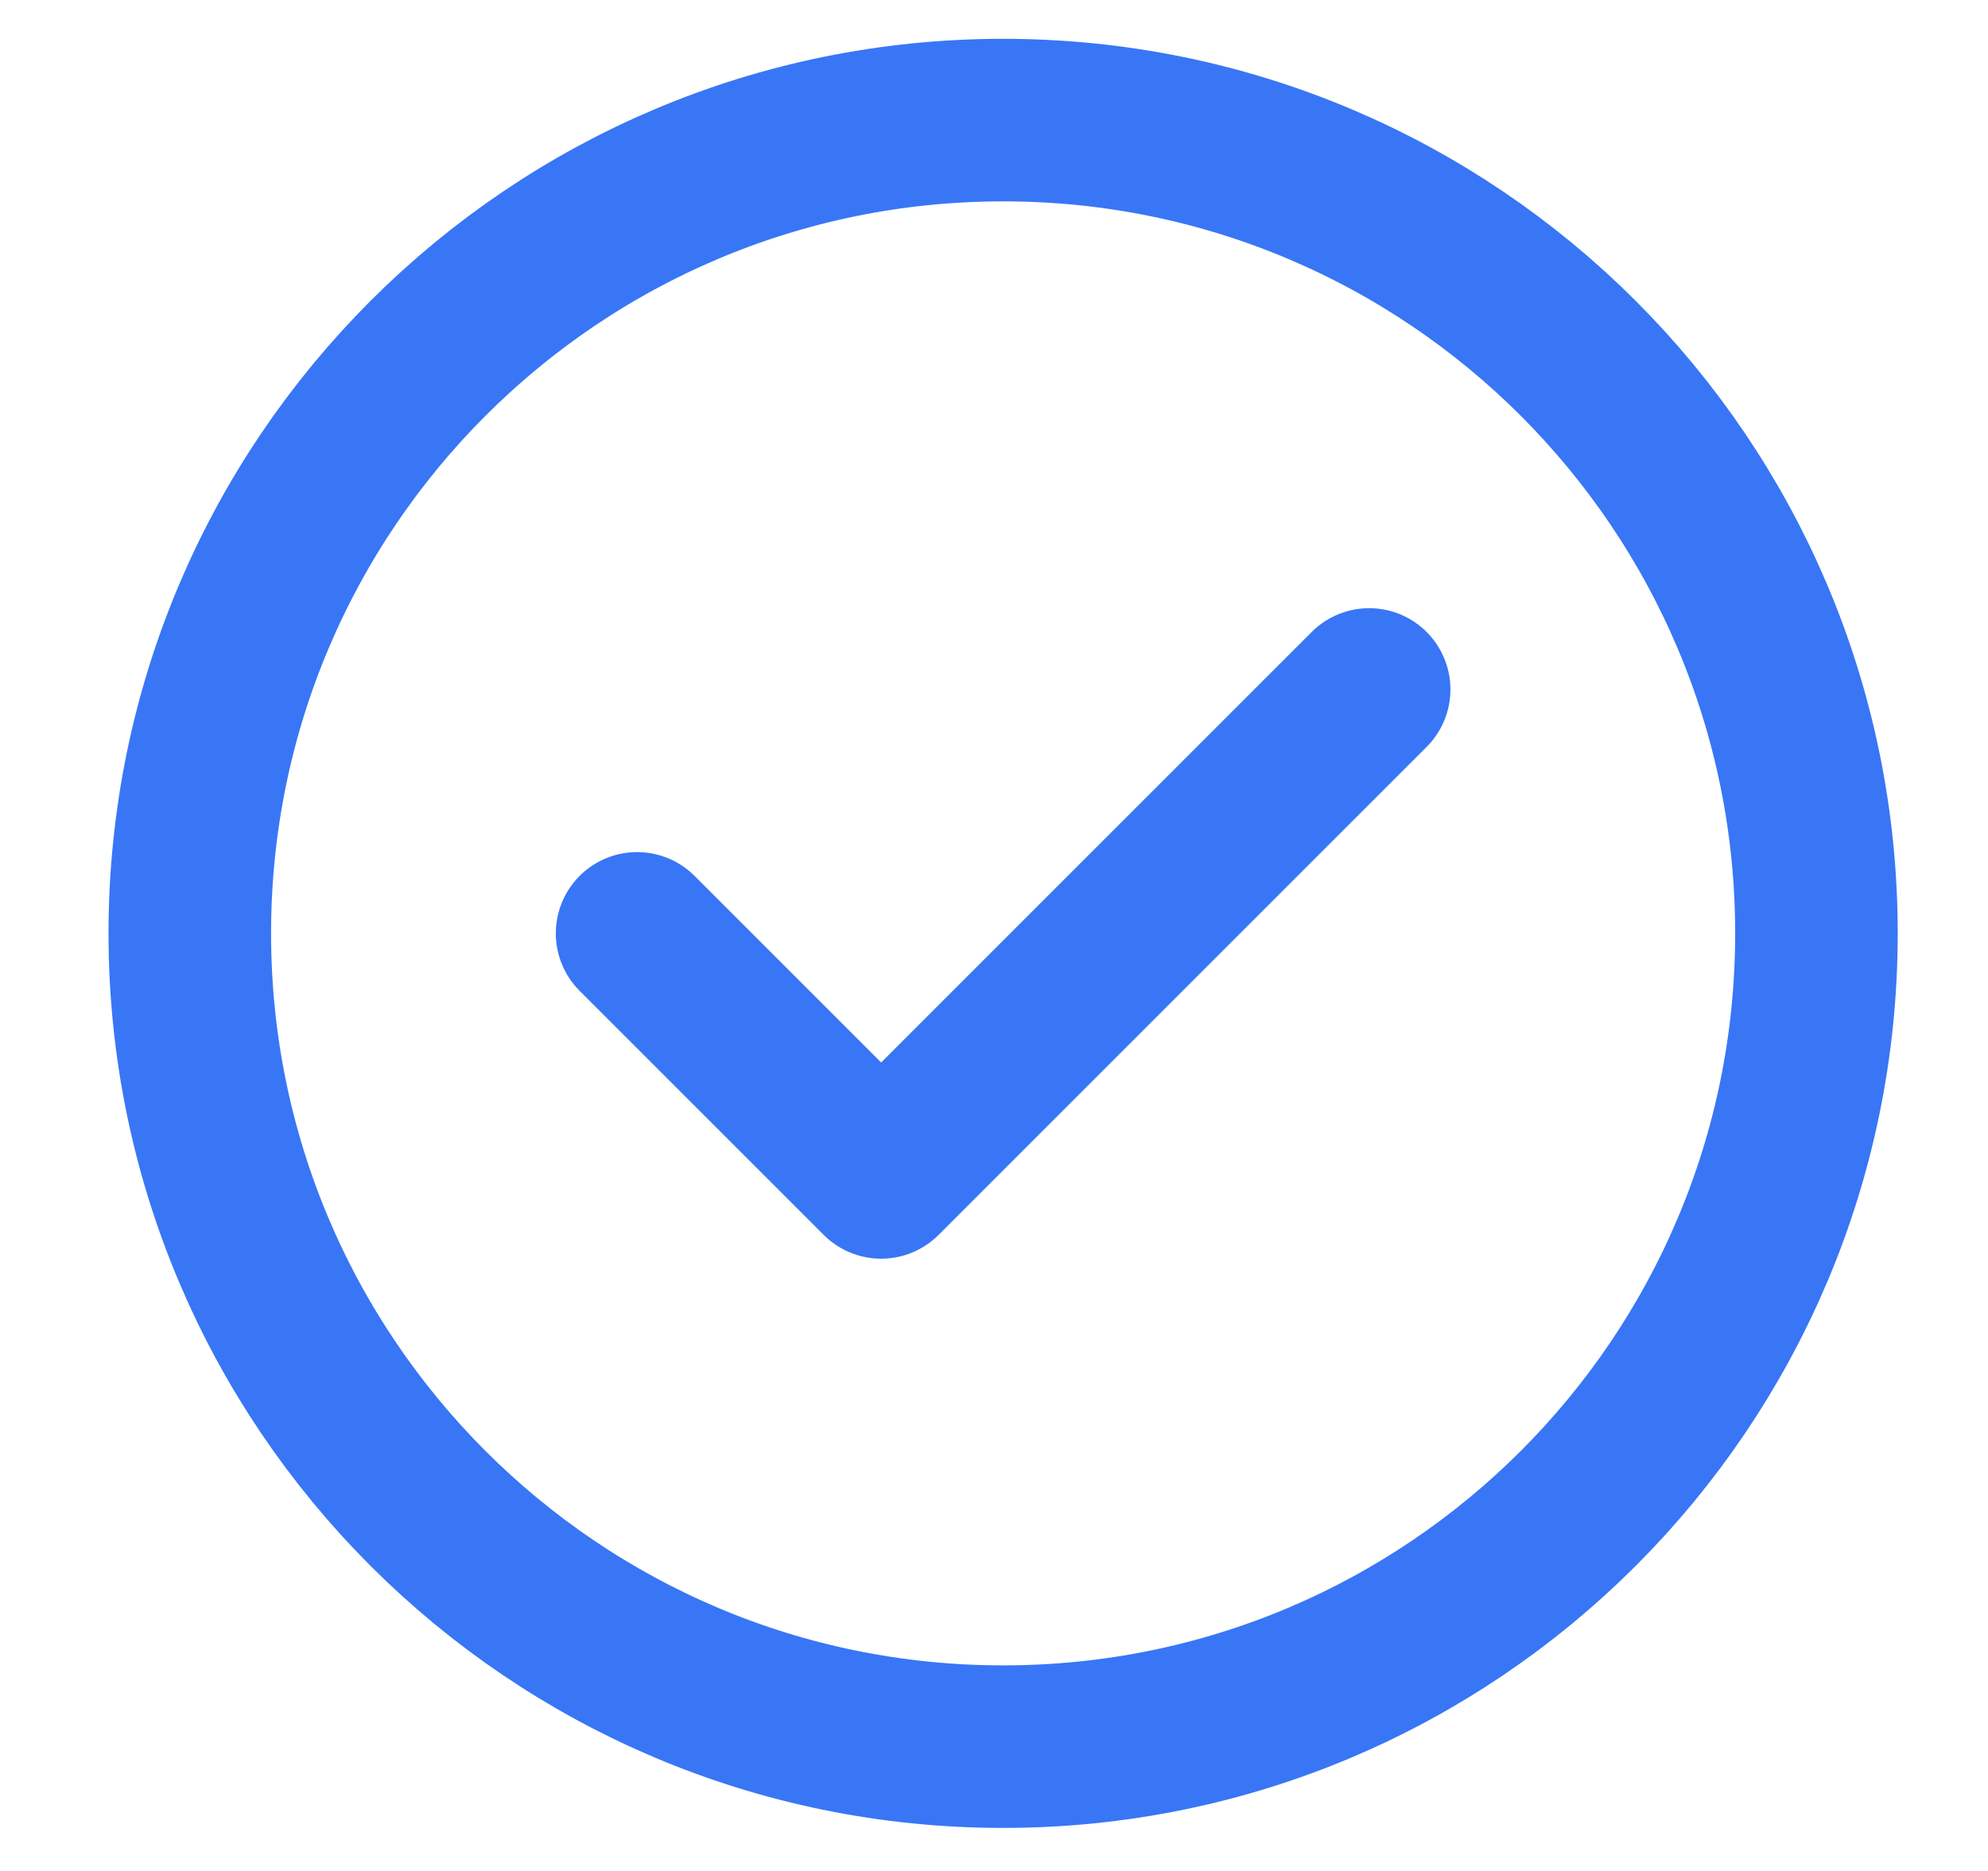
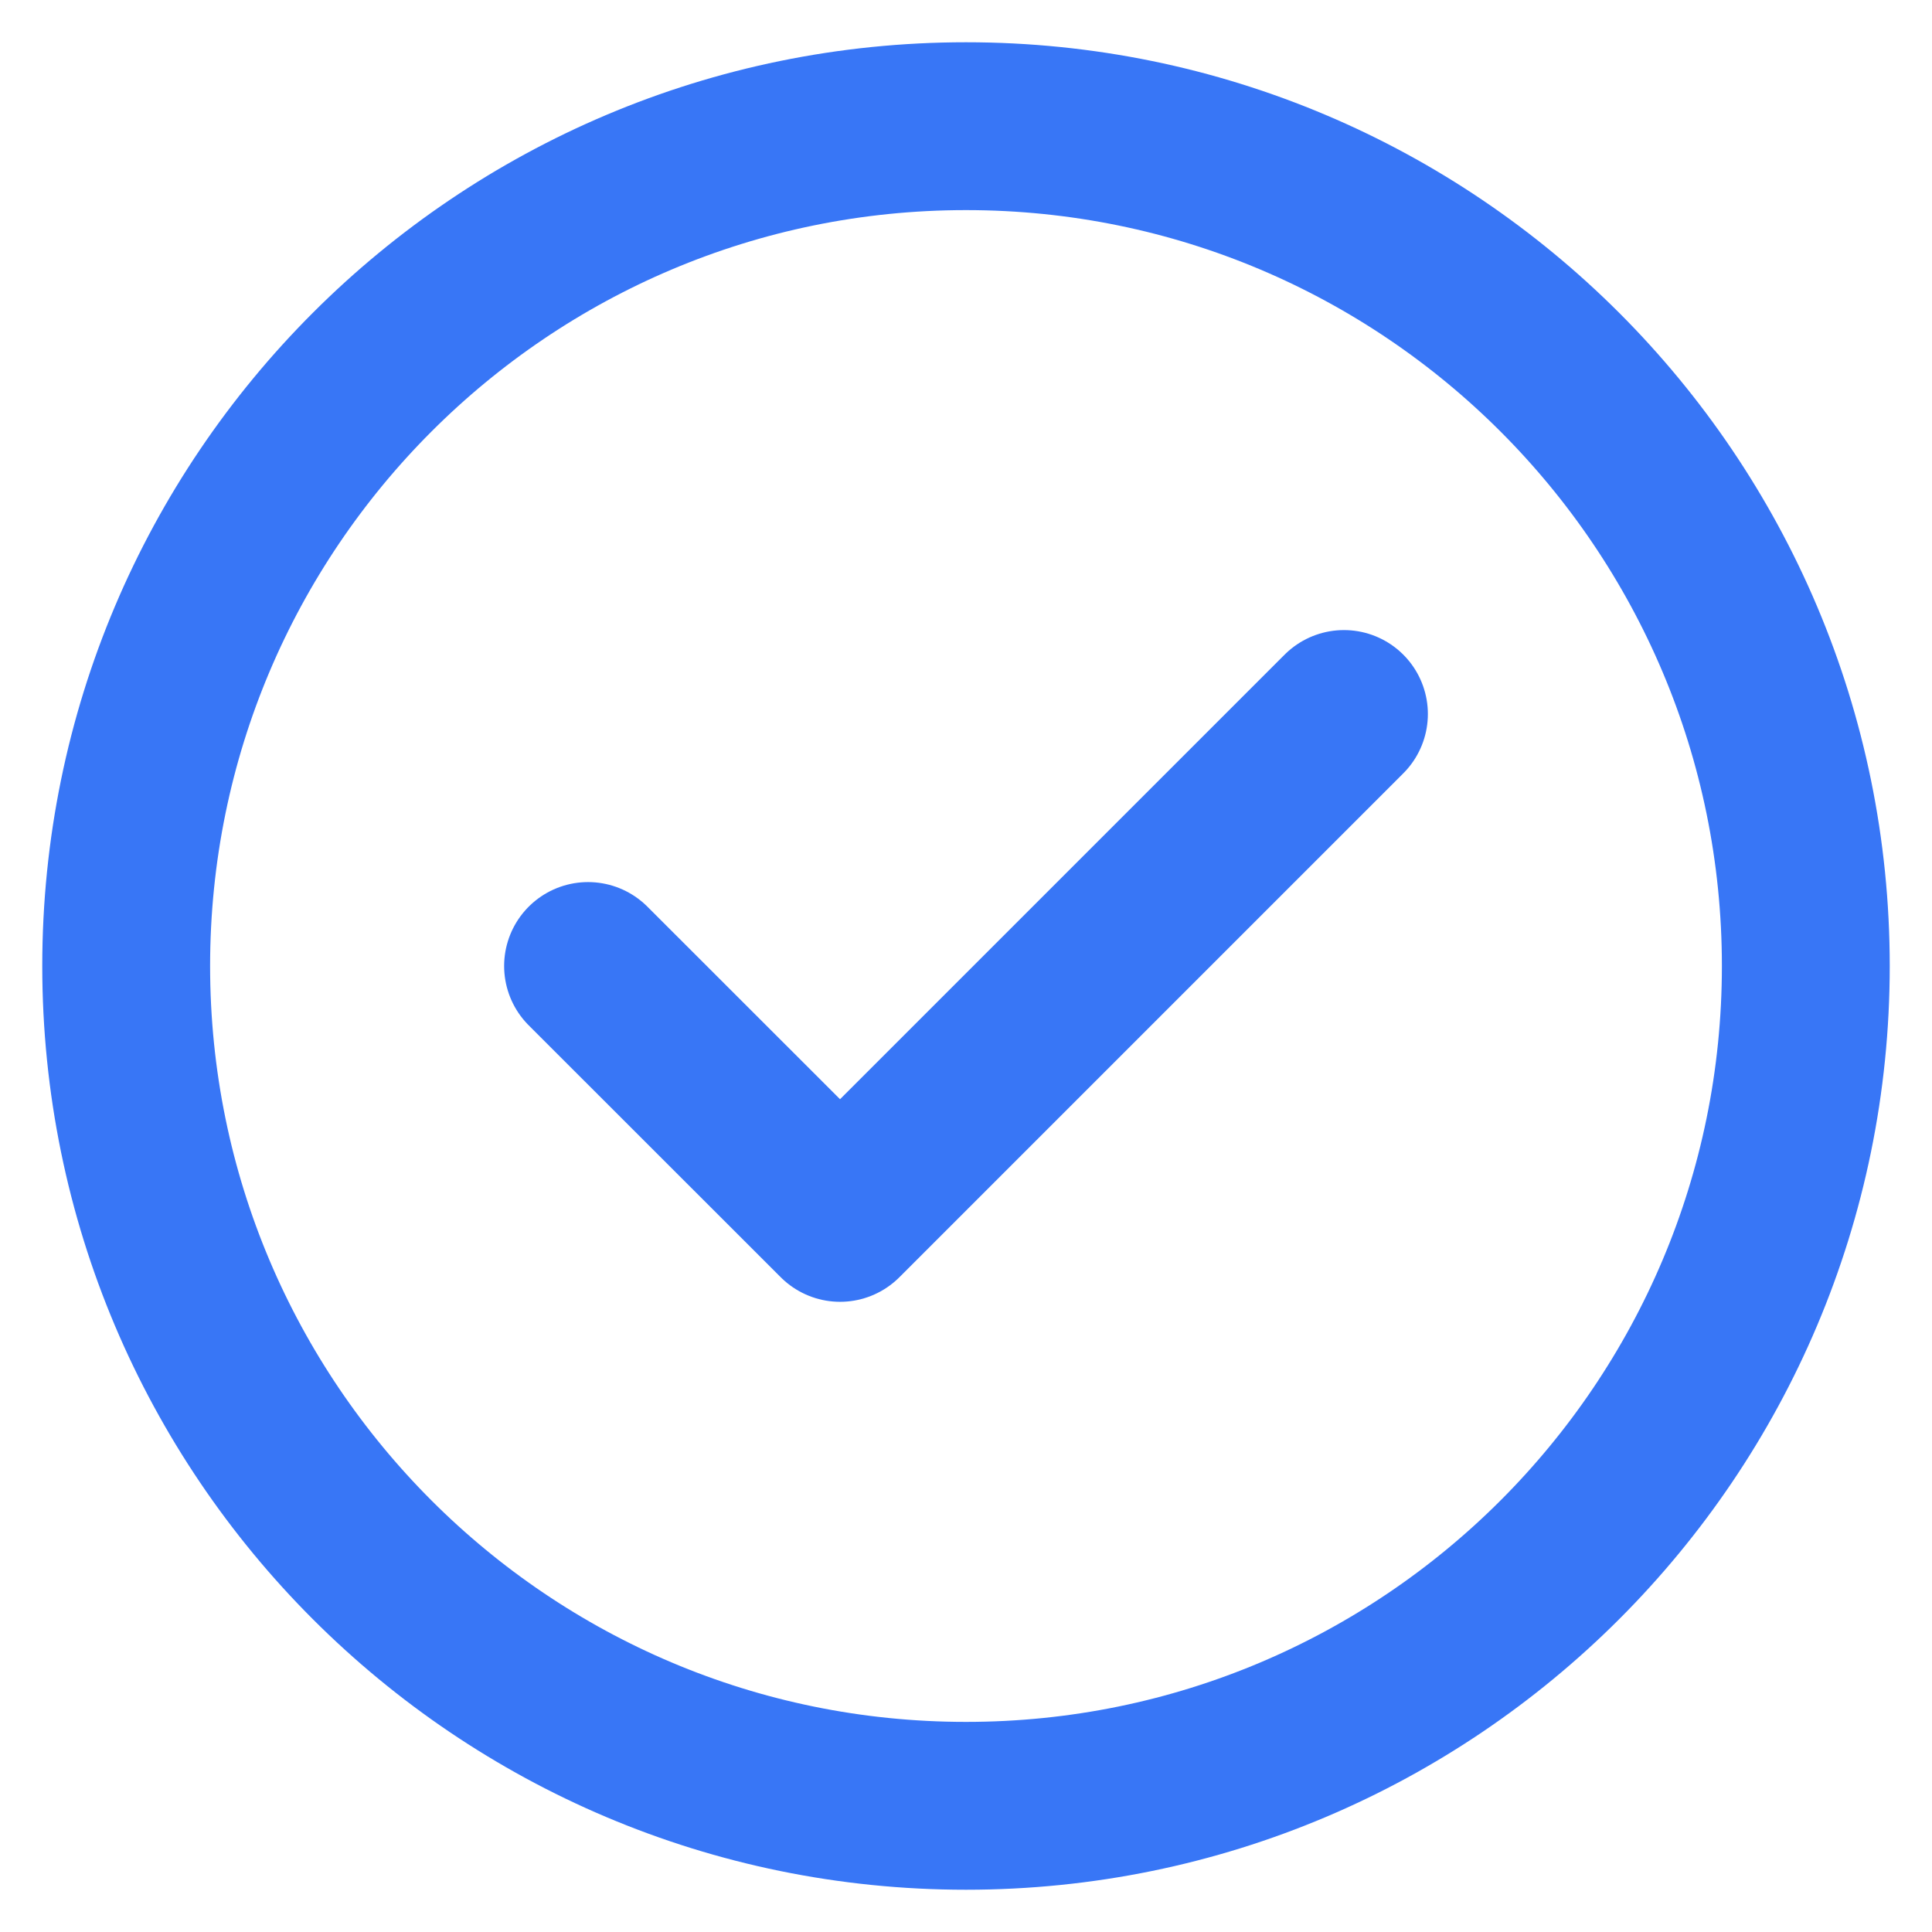
- <svg xmlns="http://www.w3.org/2000/svg" width="17" height="16" viewBox="0 0 17 16" fill="none">
-   <path d="M5.448 7.982L7.535 10.069L11.708 5.896M15.533 7.982C15.533 11.823 12.419 14.937 8.578 14.937C4.737 14.937 1.623 11.823 1.623 7.982C1.623 4.141 4.737 1.027 8.578 1.027C12.419 1.027 15.533 4.141 15.533 7.982Z" stroke="#3876F6" stroke-width="1.39" stroke-linecap="round" stroke-linejoin="round" />
+ <svg xmlns="http://www.w3.org/2000/svg" width="16" height="16" viewBox="0 0 16 16" fill="none">
+   <path d="M4.87 8L6.957 10.086L11.13 5.913M14.955 8C14.955 11.841 11.841 14.955 8 14.955C4.159 14.955 1.045 11.841 1.045 8C1.045 4.159 4.159 1.045 8 1.045C11.841 1.045 14.955 4.159 14.955 8Z" stroke="#3876F6" stroke-width="1.39" stroke-linecap="round" stroke-linejoin="round" />
</svg>
